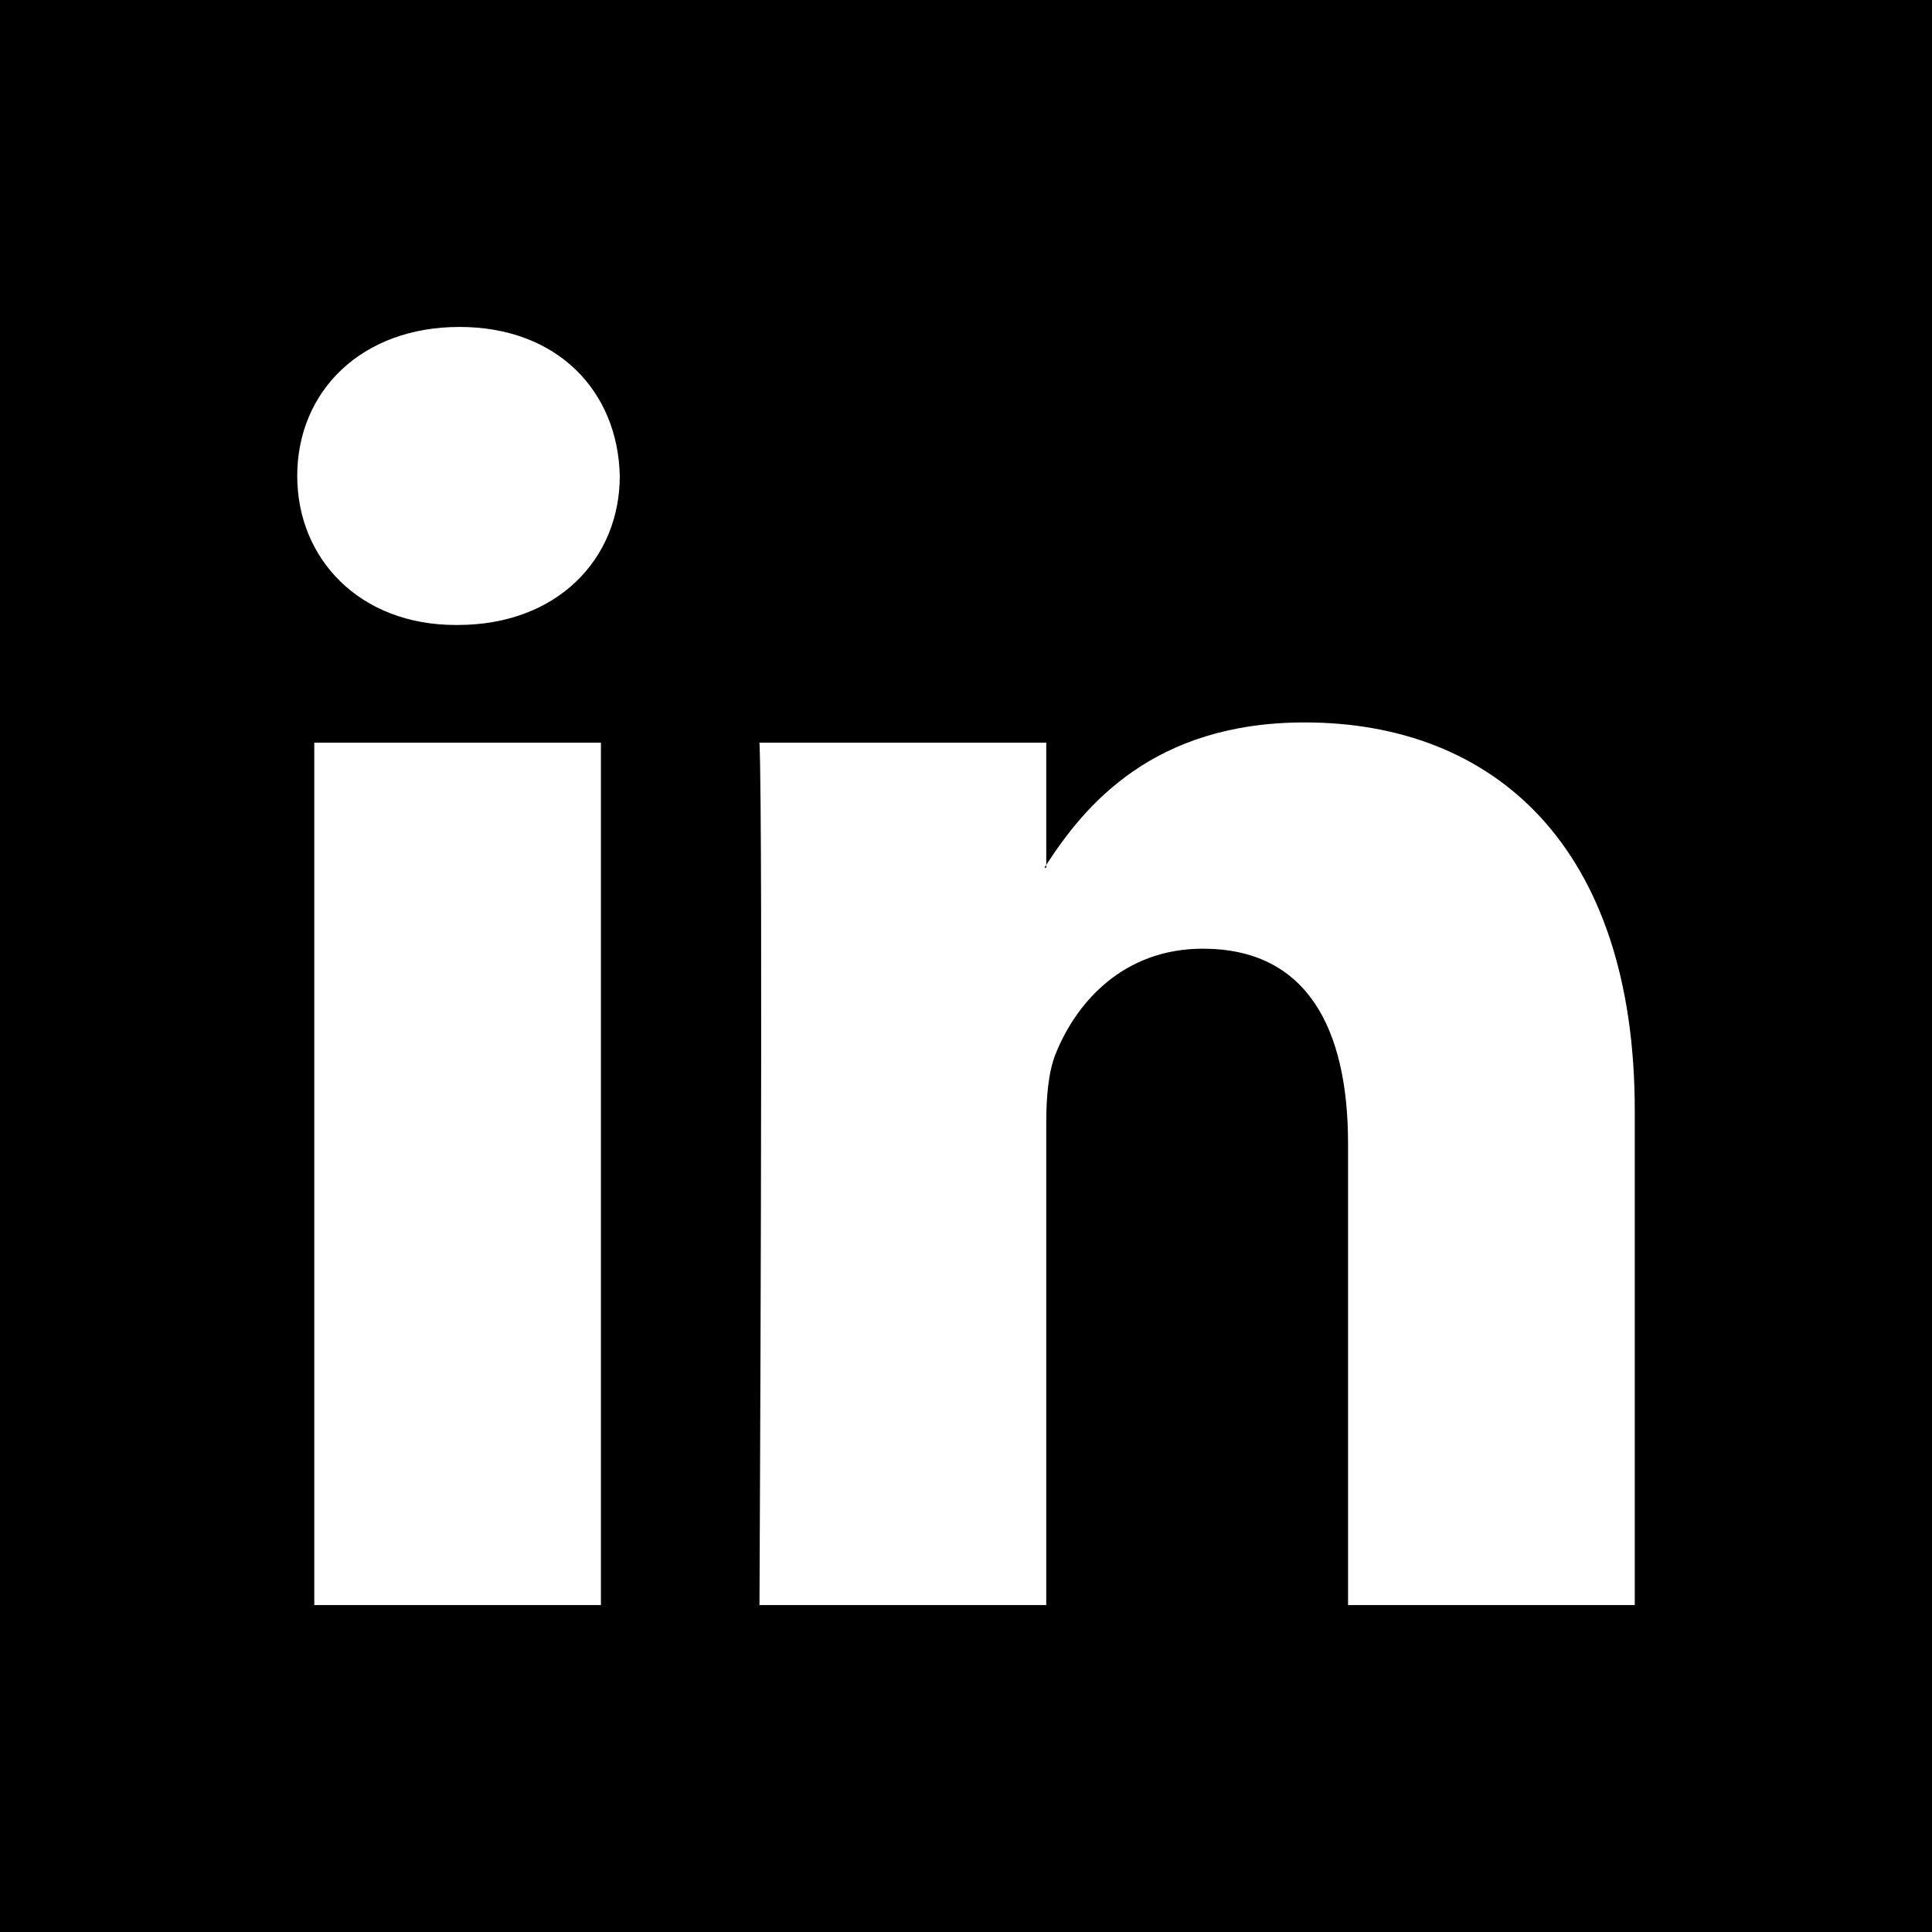
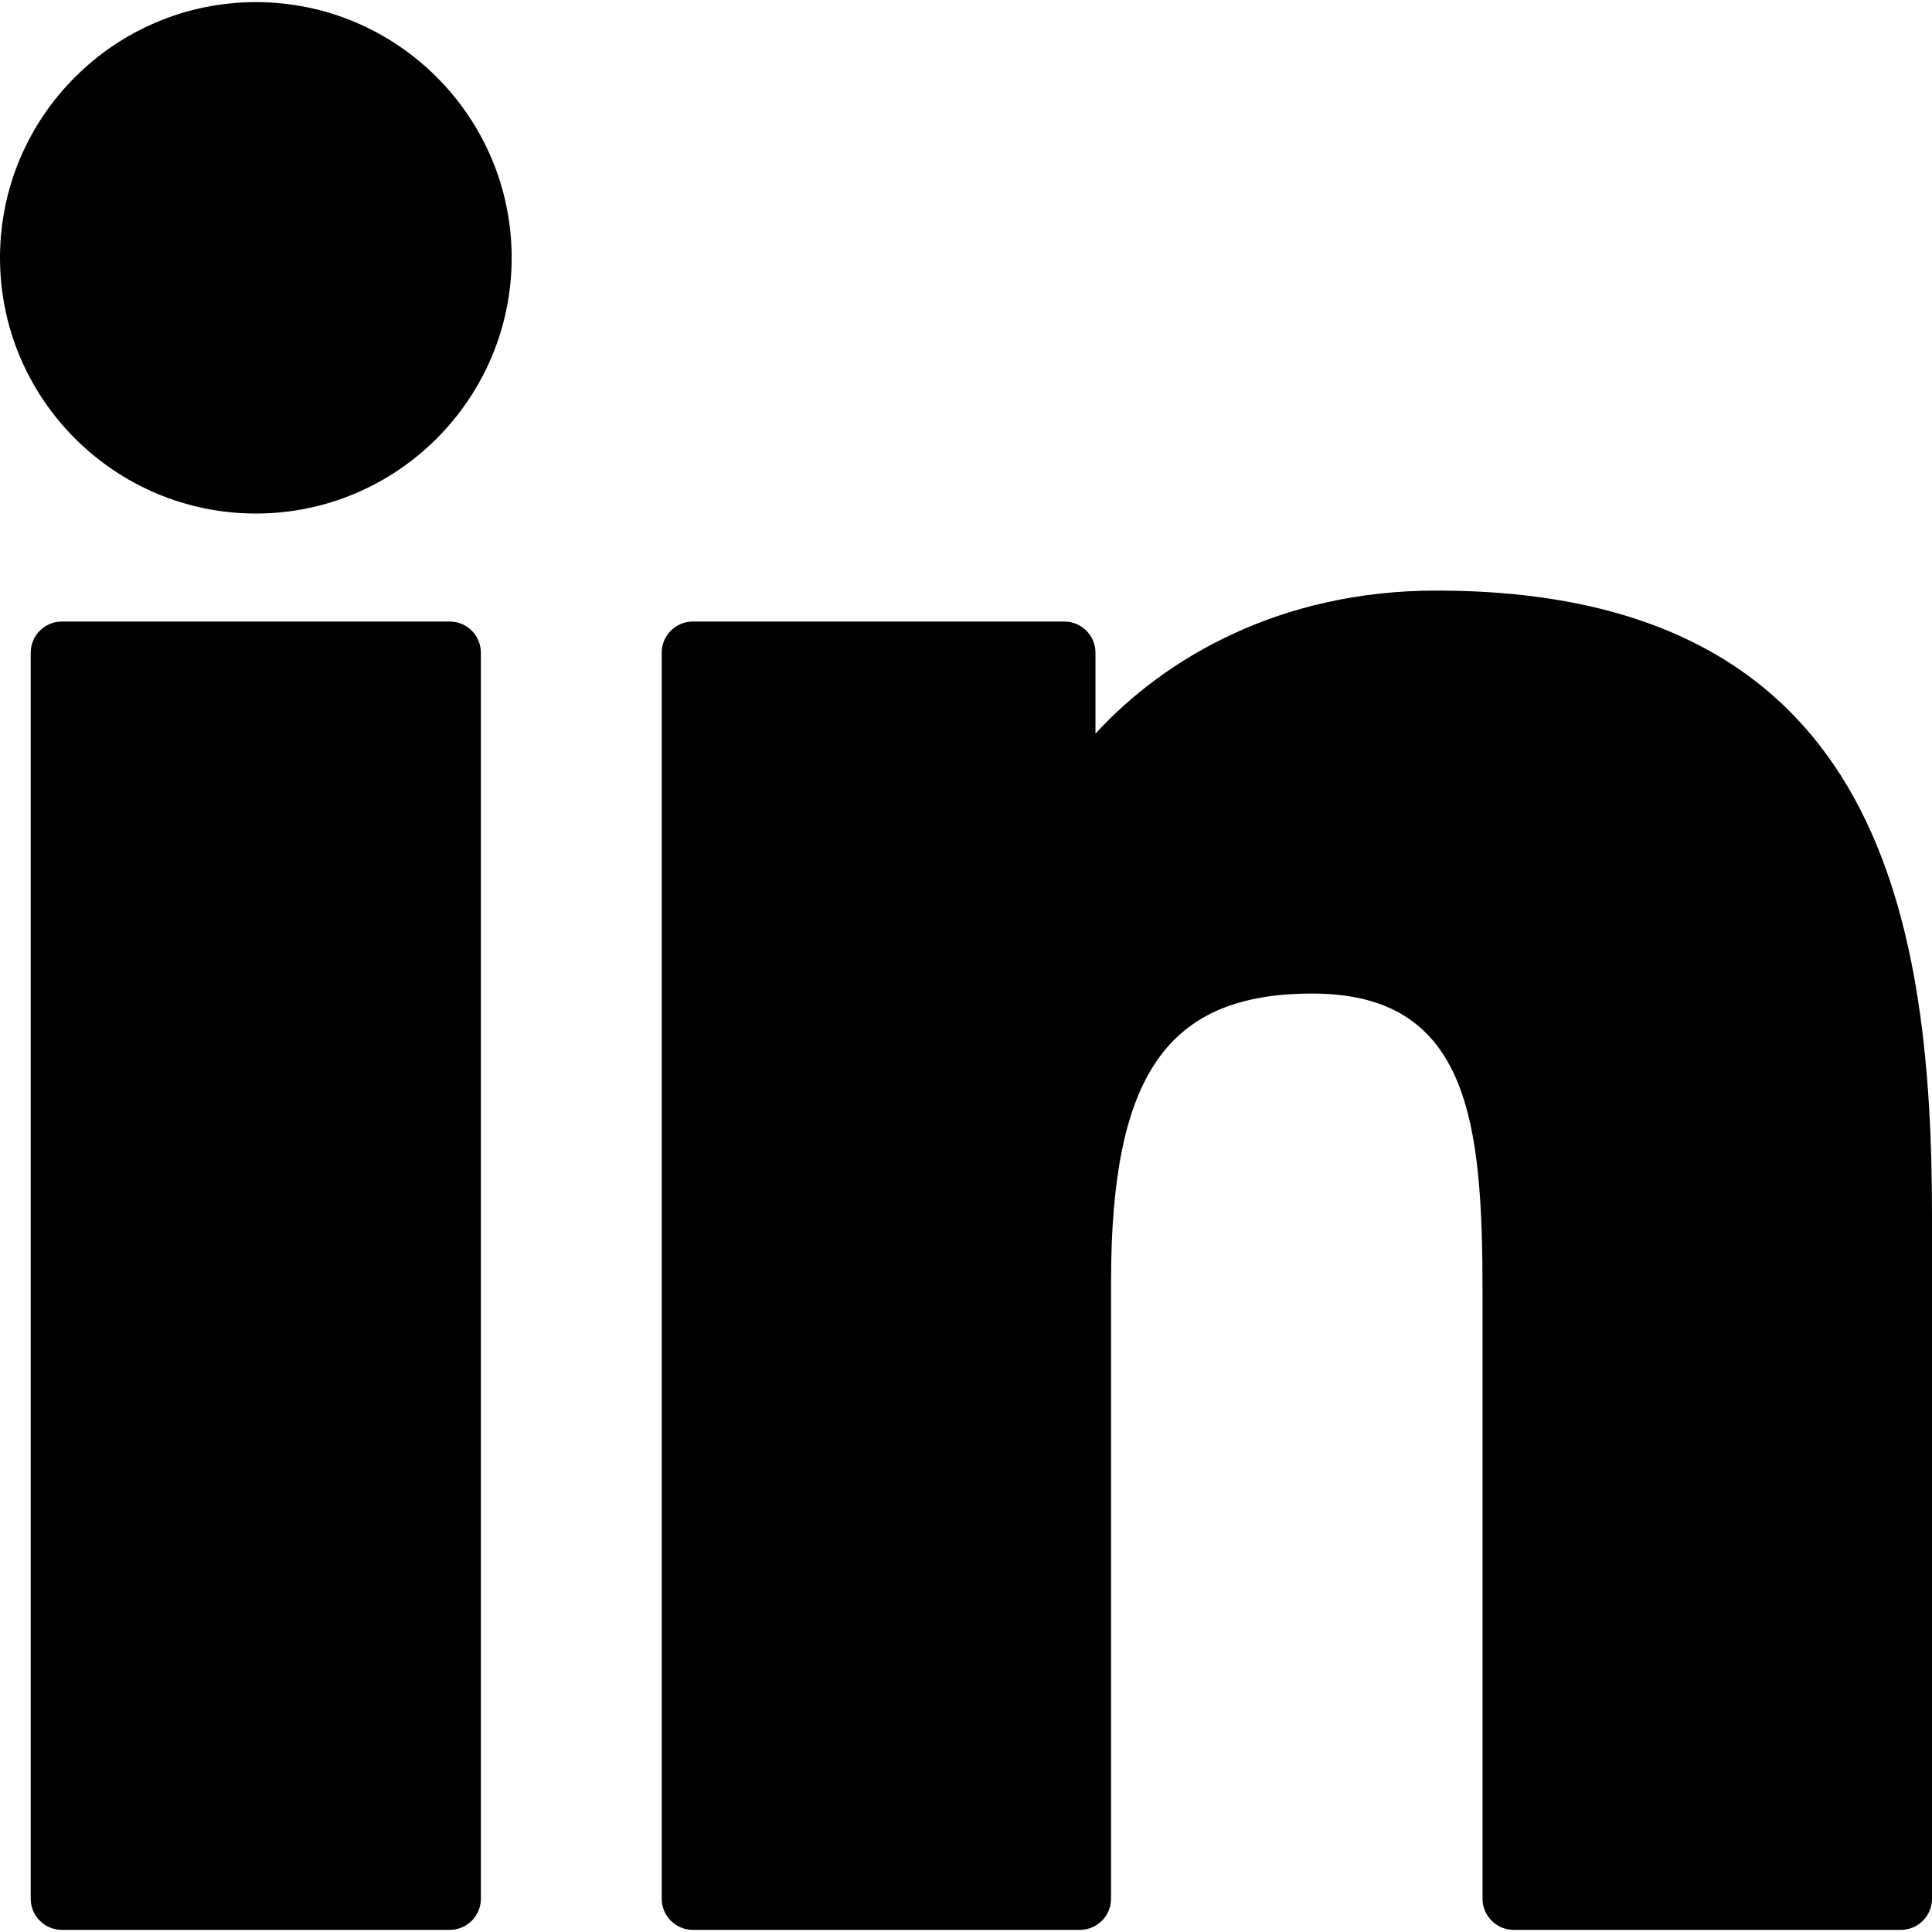
- <svg xmlns="http://www.w3.org/2000/svg" version="1.1" id="Layer_1" x="0px" y="0px" viewBox="0 0 455 455" style="enable-background:new 0 0 455 455;" xml:space="preserve">
-   <g>
-     <path style="fill-rule:evenodd;clip-rule:evenodd;" d="M246.4,204.35v-0.665c-0.136,0.223-0.324,0.446-0.442,0.665H246.4z" />
-     <path style="fill-rule:evenodd;clip-rule:evenodd;" d="M0,0v455h455V0H0z M141.522,378.002H74.016V174.906h67.506V378.002z    M107.769,147.186h-0.446C84.678,147.186,70,131.585,70,112.085c0-19.928,15.107-35.087,38.211-35.087   c23.109,0,37.31,15.159,37.752,35.087C145.963,131.585,131.32,147.186,107.769,147.186z M385,378.002h-67.524V269.345   c0-27.291-9.756-45.92-34.195-45.92c-18.664,0-29.755,12.543-34.641,24.693c-1.776,4.34-2.24,10.373-2.24,16.459v113.426h-67.537   c0,0,0.905-184.043,0-203.096H246.4v28.779c8.973-13.807,24.986-33.547,60.856-33.547c44.437,0,77.744,29.02,77.744,91.398V378.002   z" />
+ <svg xmlns="http://www.w3.org/2000/svg" version="1.1" x="0px" y="0px" viewBox="0 0 310 310" style="enable-background:new 0 0 310 310;" xml:space="preserve">
+   <g id="XMLID_801_">
+     <path id="XMLID_802_" d="M72.16,99.73H9.927c-2.762,0-5,2.239-5,5v199.928c0,2.762,2.238,5,5,5H72.16c2.762,0,5-2.238,5-5V104.73   C77.16,101.969,74.922,99.73,72.16,99.73z" />
+     <path id="XMLID_803_" d="M41.066,0.341C18.422,0.341,0,18.743,0,41.362C0,63.991,18.422,82.4,41.066,82.4   c22.626,0,41.033-18.41,41.033-41.038C82.1,18.743,63.692,0.341,41.066,0.341z" />
+     <path id="XMLID_804_" d="M230.454,94.761c-24.995,0-43.472,10.745-54.679,22.954V104.73c0-2.761-2.238-5-5-5h-59.599   c-2.762,0-5,2.239-5,5v199.928c0,2.762,2.238,5,5,5h62.097c2.762,0,5-2.238,5-5v-98.918c0-33.333,9.054-46.319,32.29-46.319   c25.306,0,27.317,20.818,27.317,48.034v97.204c0,2.762,2.238,5,5,5H305c2.762,0,5-2.238,5-5V194.995   C310,145.43,300.549,94.761,230.454,94.761z" />
  </g>
  <g>
</g>
  <g>
</g>
  <g>
</g>
  <g>
</g>
  <g>
</g>
  <g>
</g>
  <g>
</g>
  <g>
</g>
  <g>
</g>
  <g>
</g>
  <g>
</g>
  <g>
</g>
  <g>
</g>
  <g>
</g>
  <g>
</g>
</svg>
